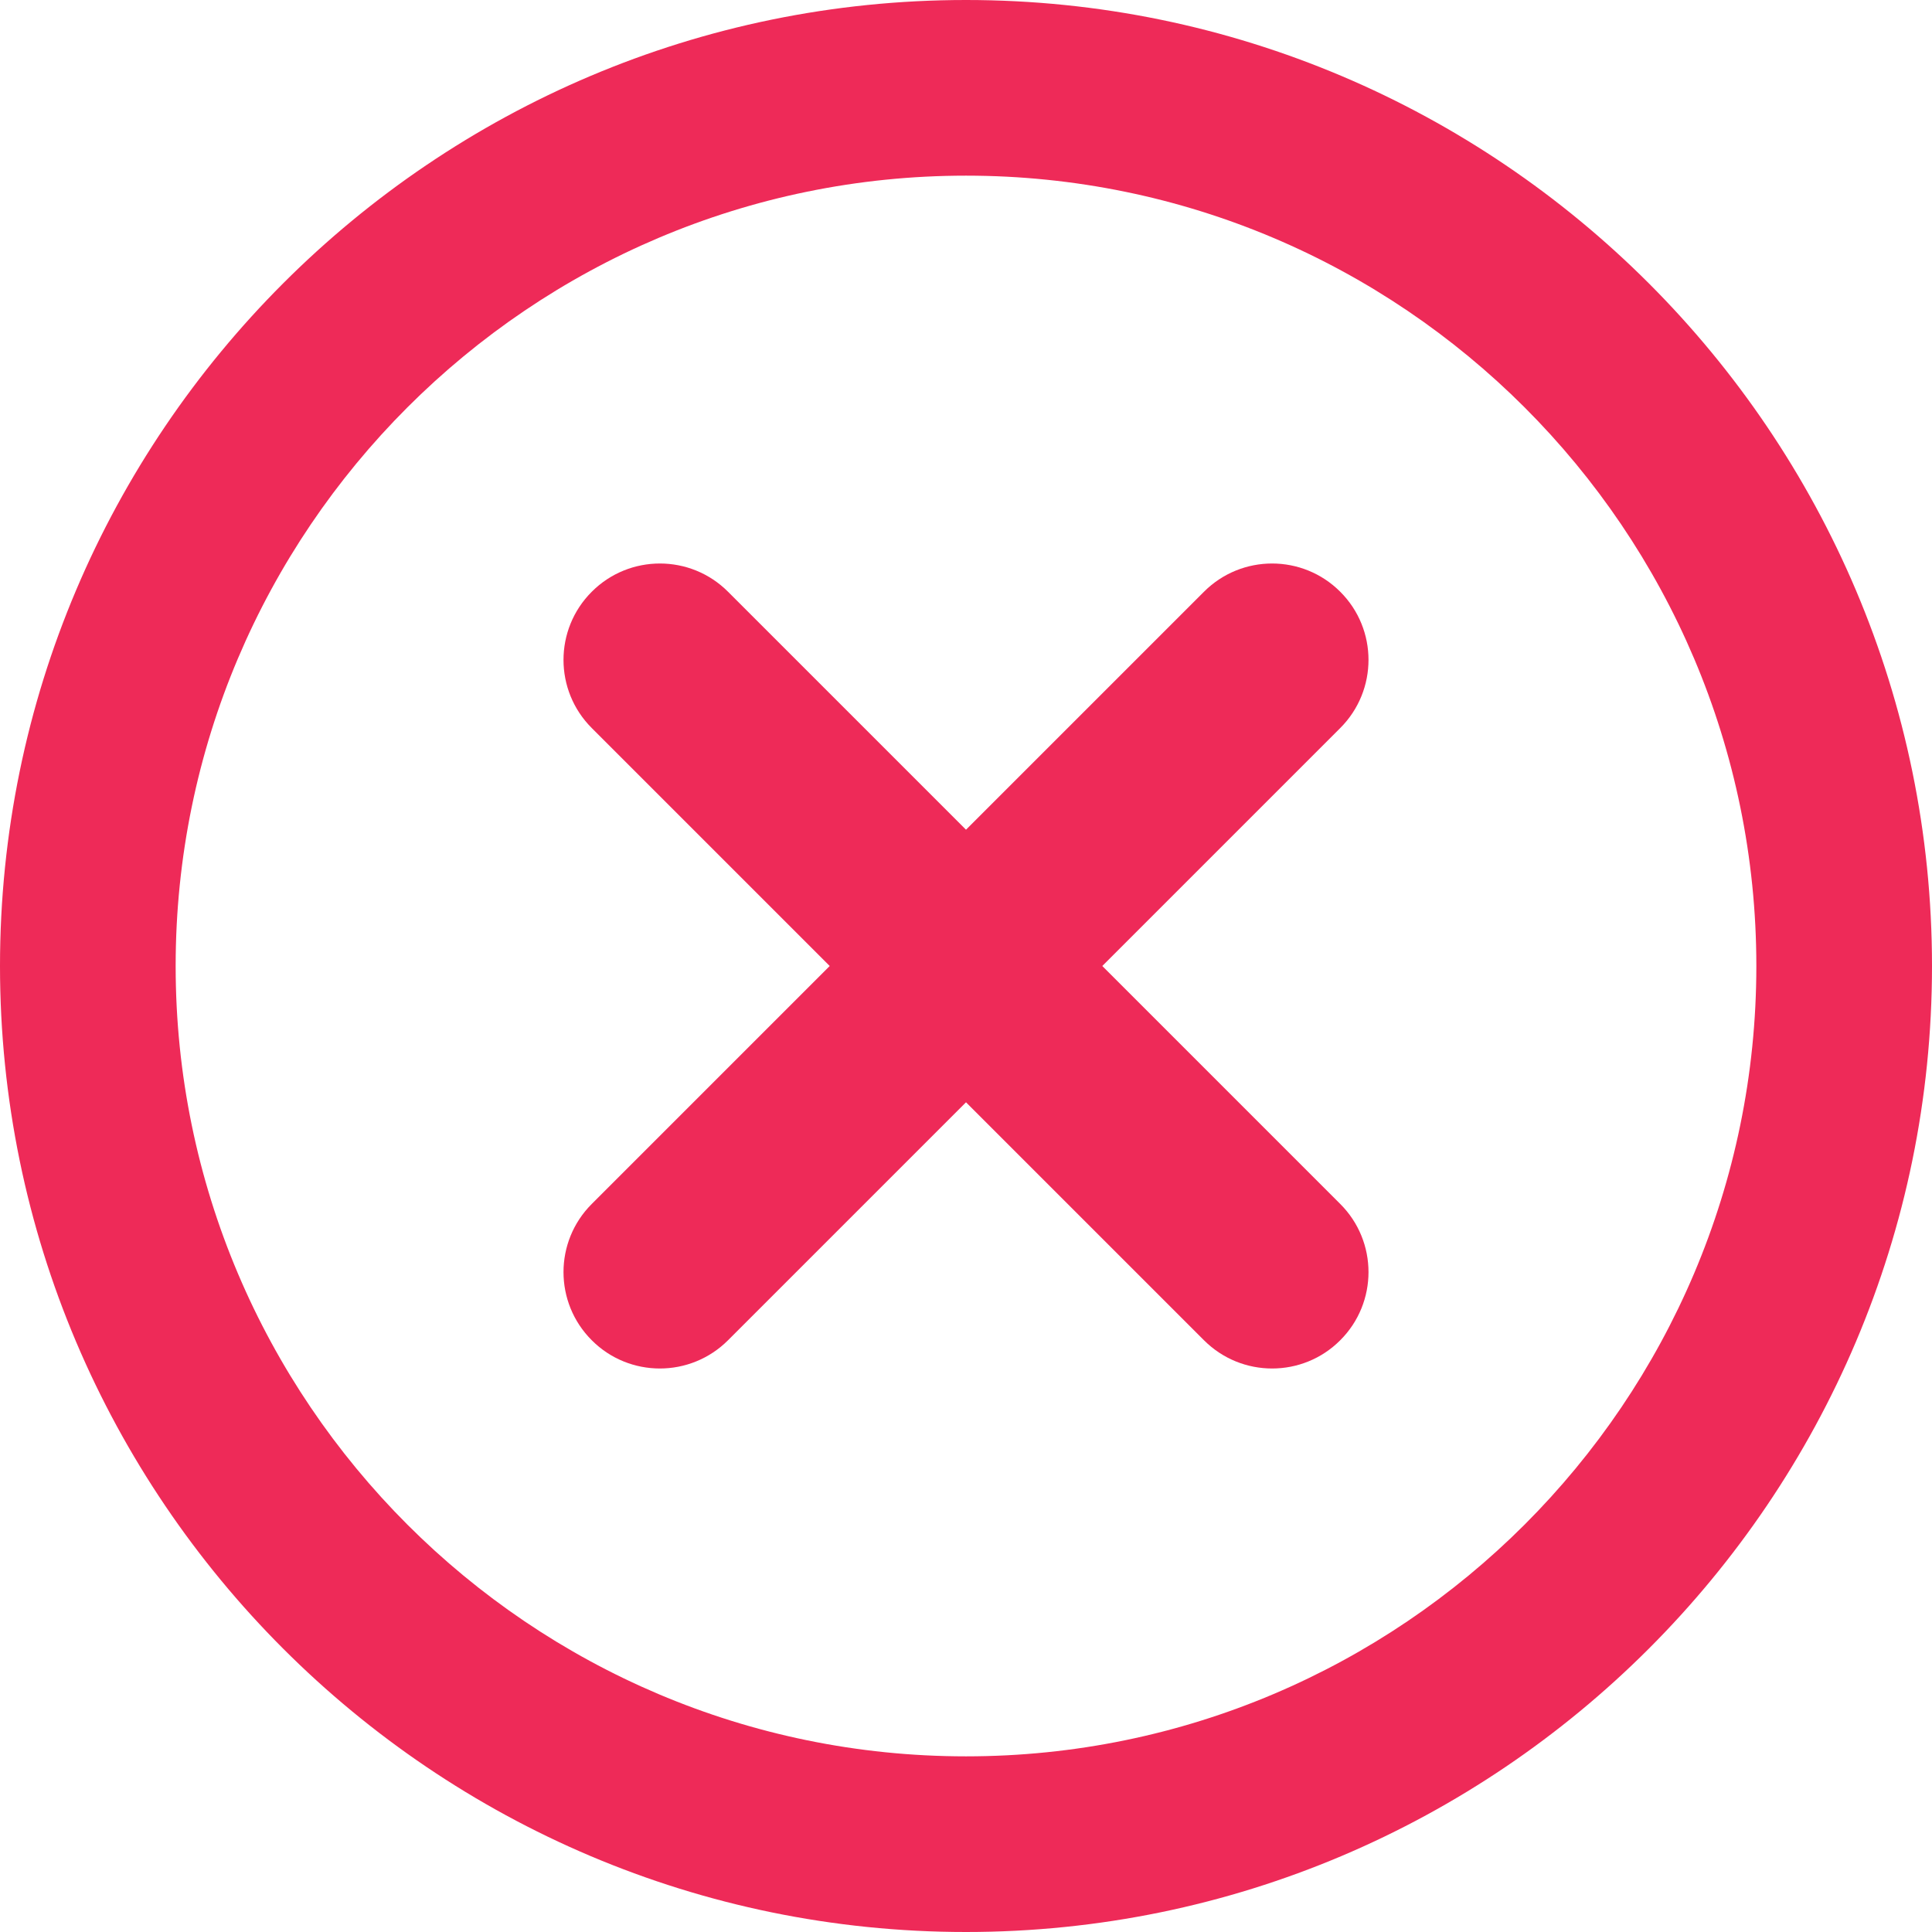
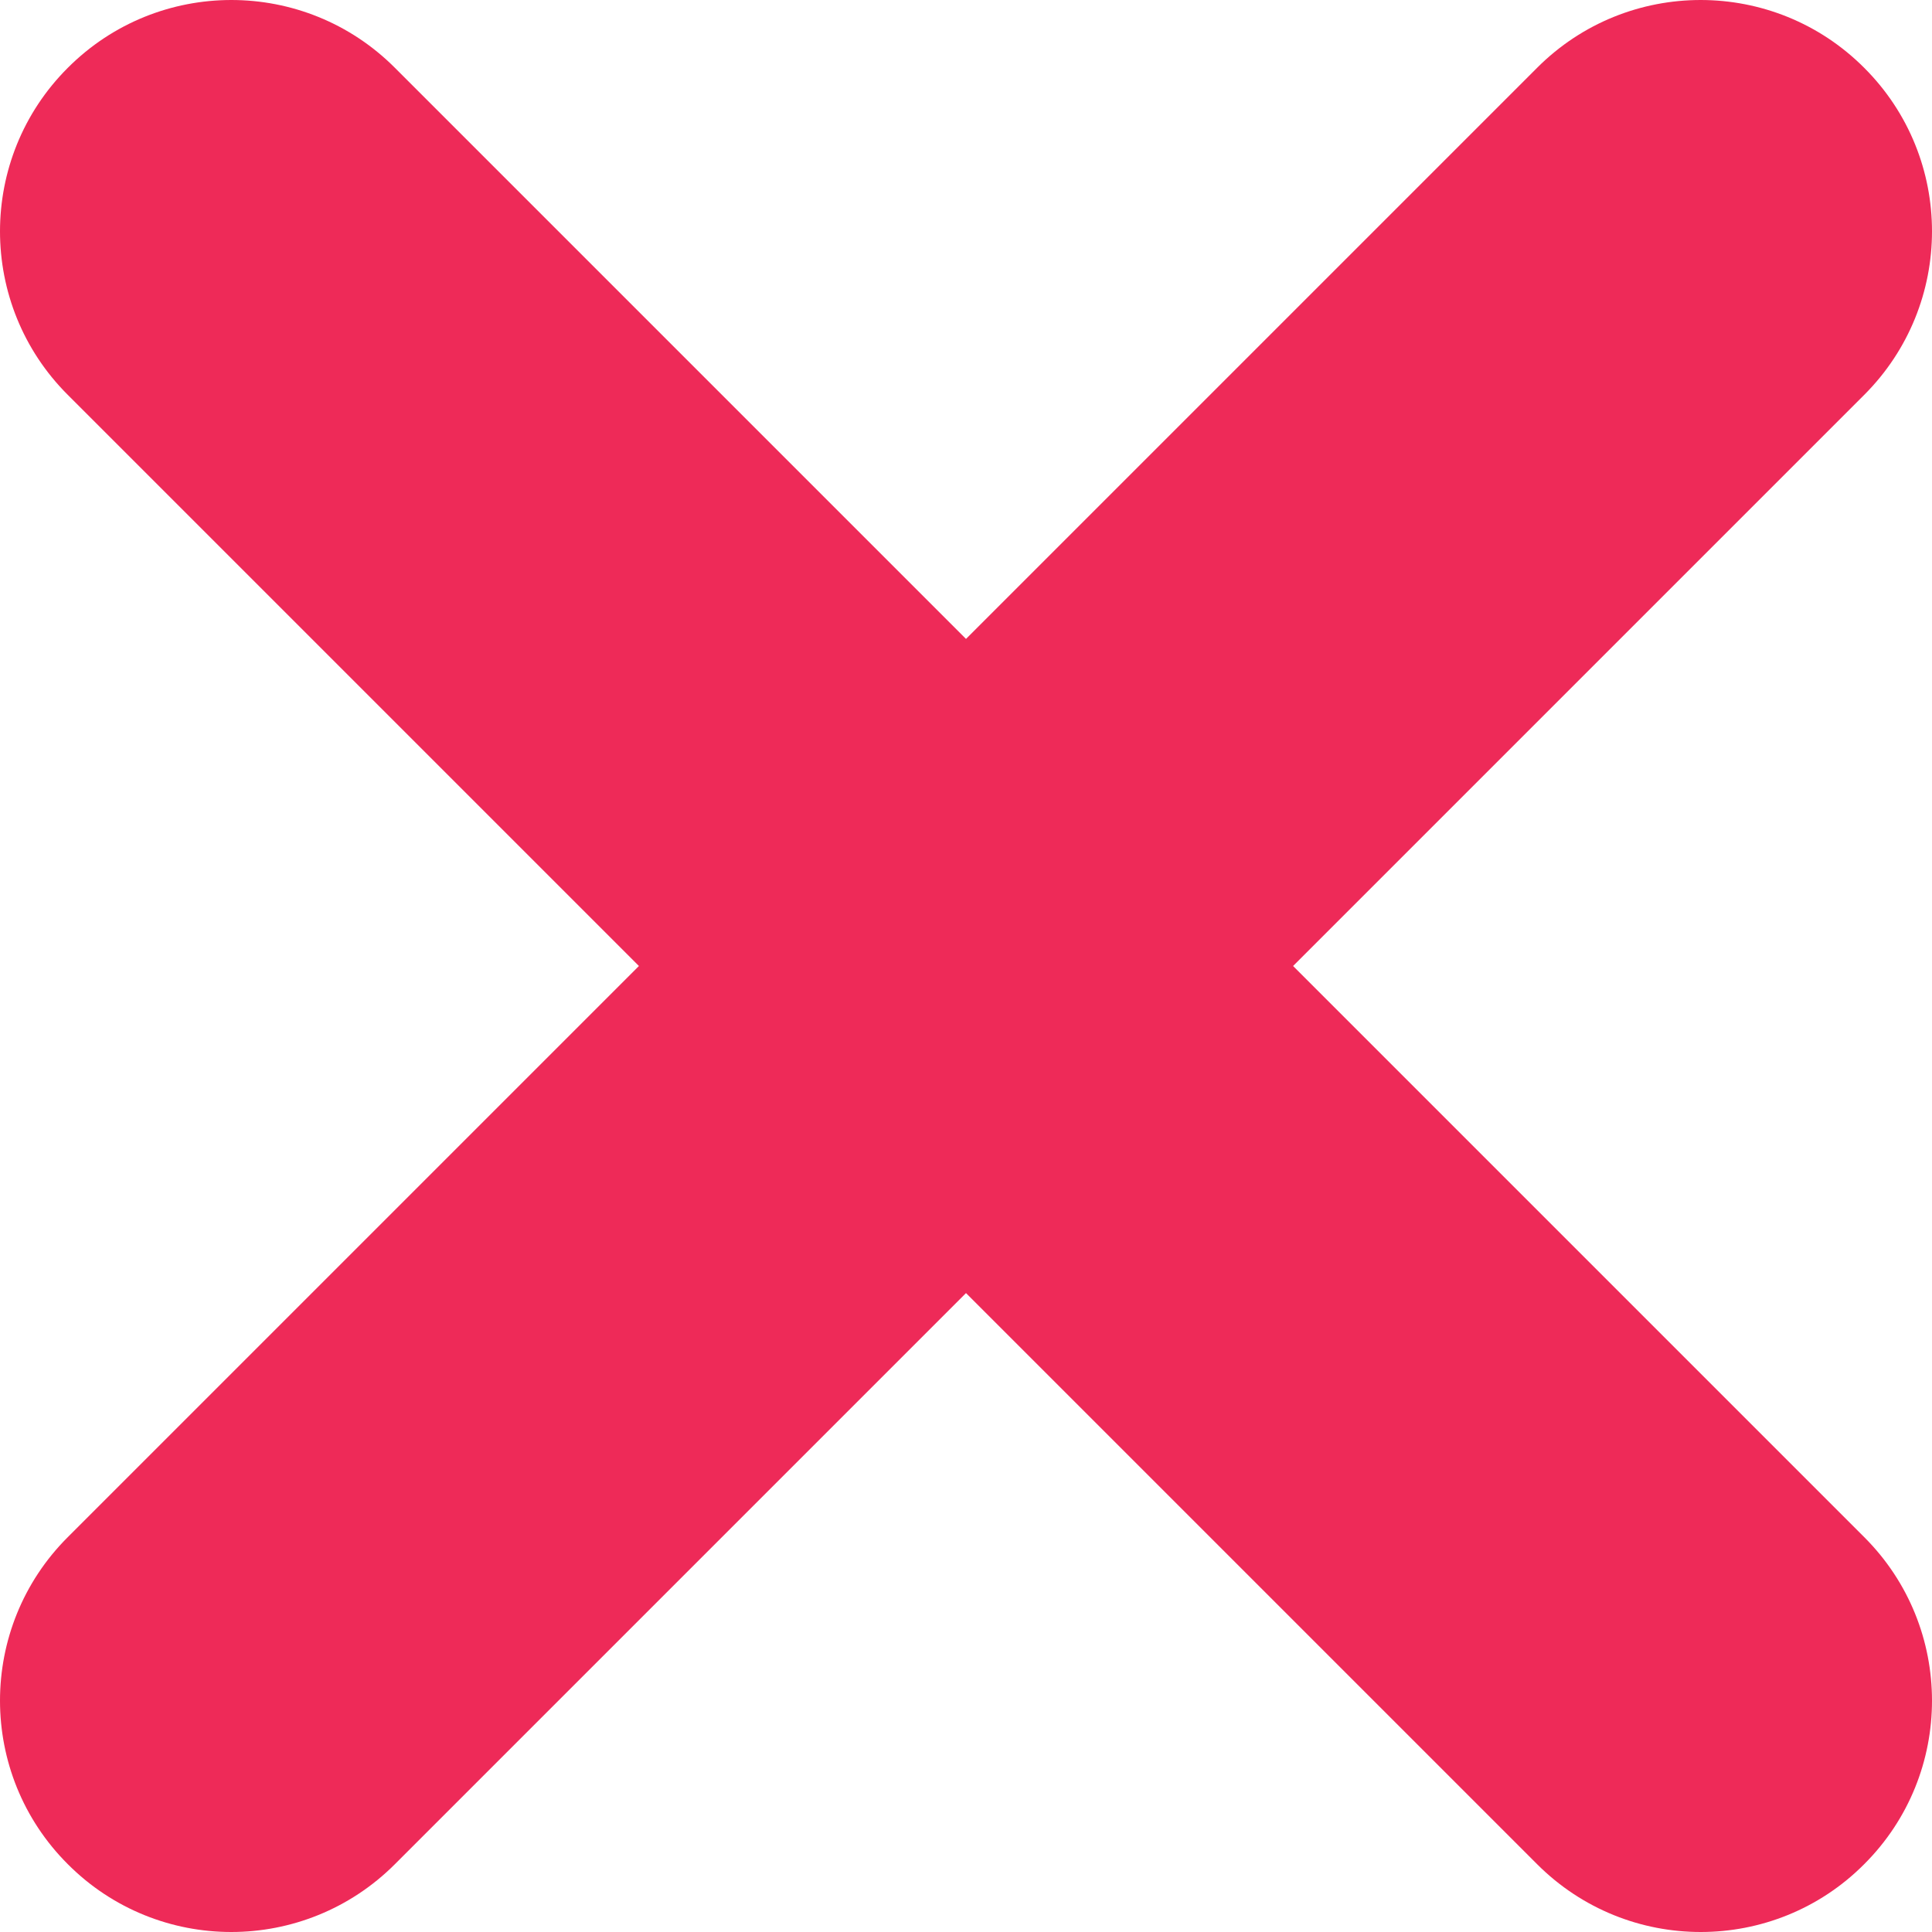
- <svg xmlns="http://www.w3.org/2000/svg" width="24px" height="24px" viewBox="0 0 24 24" version="1.1">
-   <g id="Page-1" stroke="none" stroke-width="1" fill="none" fill-rule="evenodd">
-     <g id="Main" transform="translate(-1840, -148)" fill="#EE2A58">
-       <g id="Group-17" transform="translate(1840, 148)">
-         <path d="M12,24 C18.617,24 24,18.617 24,12 C24,5.383 18.617,0 12,0 C5.383,0 0,5.383 0,12 C0,18.617 5.383,24 12,24 Z M12,2.182 C17.414,2.182 21.818,6.586 21.818,12 C21.818,17.414 17.414,21.818 12,21.818 C6.586,21.818 2.182,17.414 2.182,12 C2.182,6.586 6.586,2.182 12,2.182 Z" id="Fill-47" />
-         <path d="M13.693,12 L16.649,9.044 C17.117,8.576 17.117,7.818 16.649,7.351 C16.182,6.883 15.423,6.883 14.956,7.351 L12,10.307 L9.044,7.351 C8.577,6.883 7.818,6.883 7.351,7.351 C6.883,7.818 6.883,8.577 7.351,9.044 L10.307,12 L7.351,14.956 C6.883,15.423 6.883,16.182 7.351,16.649 C7.584,16.883 7.891,17 8.197,17 C8.503,17 8.81,16.883 9.044,16.649 L12,13.693 L14.956,16.649 C15.19,16.883 15.496,17 15.803,17 C16.109,17 16.416,16.883 16.649,16.649 C17.117,16.182 17.117,15.423 16.649,14.956 L13.693,12 Z" id="Fill-48" />
-       </g>
-     </g>
-   </g>
+ <svg xmlns="http://www.w3.org/2000/svg" width="10" height="10" viewBox="0 0 10 10" fill="none">
+   <path d="M6.693 5L9.649 2.044C10.117 1.576 10.117 0.818 9.649 0.351C9.182 -0.117 8.423 -0.117 7.956 0.351L5 3.307L2.044 0.351C1.577 -0.117 0.818 -0.117 0.351 0.351C-0.117 0.818 -0.117 1.577 0.351 2.044L3.307 5L0.351 7.956C-0.117 8.423 -0.117 9.182 0.351 9.649C0.584 9.883 0.891 10 1.197 10C1.503 10 1.81 9.883 2.044 9.649L5 6.693L7.956 9.649C8.19 9.883 8.496 10 8.803 10C9.109 10 9.416 9.883 9.649 9.649C10.117 9.182 10.117 8.423 9.649 7.956L6.693 5Z" fill="#EE2A58" />
</svg>
